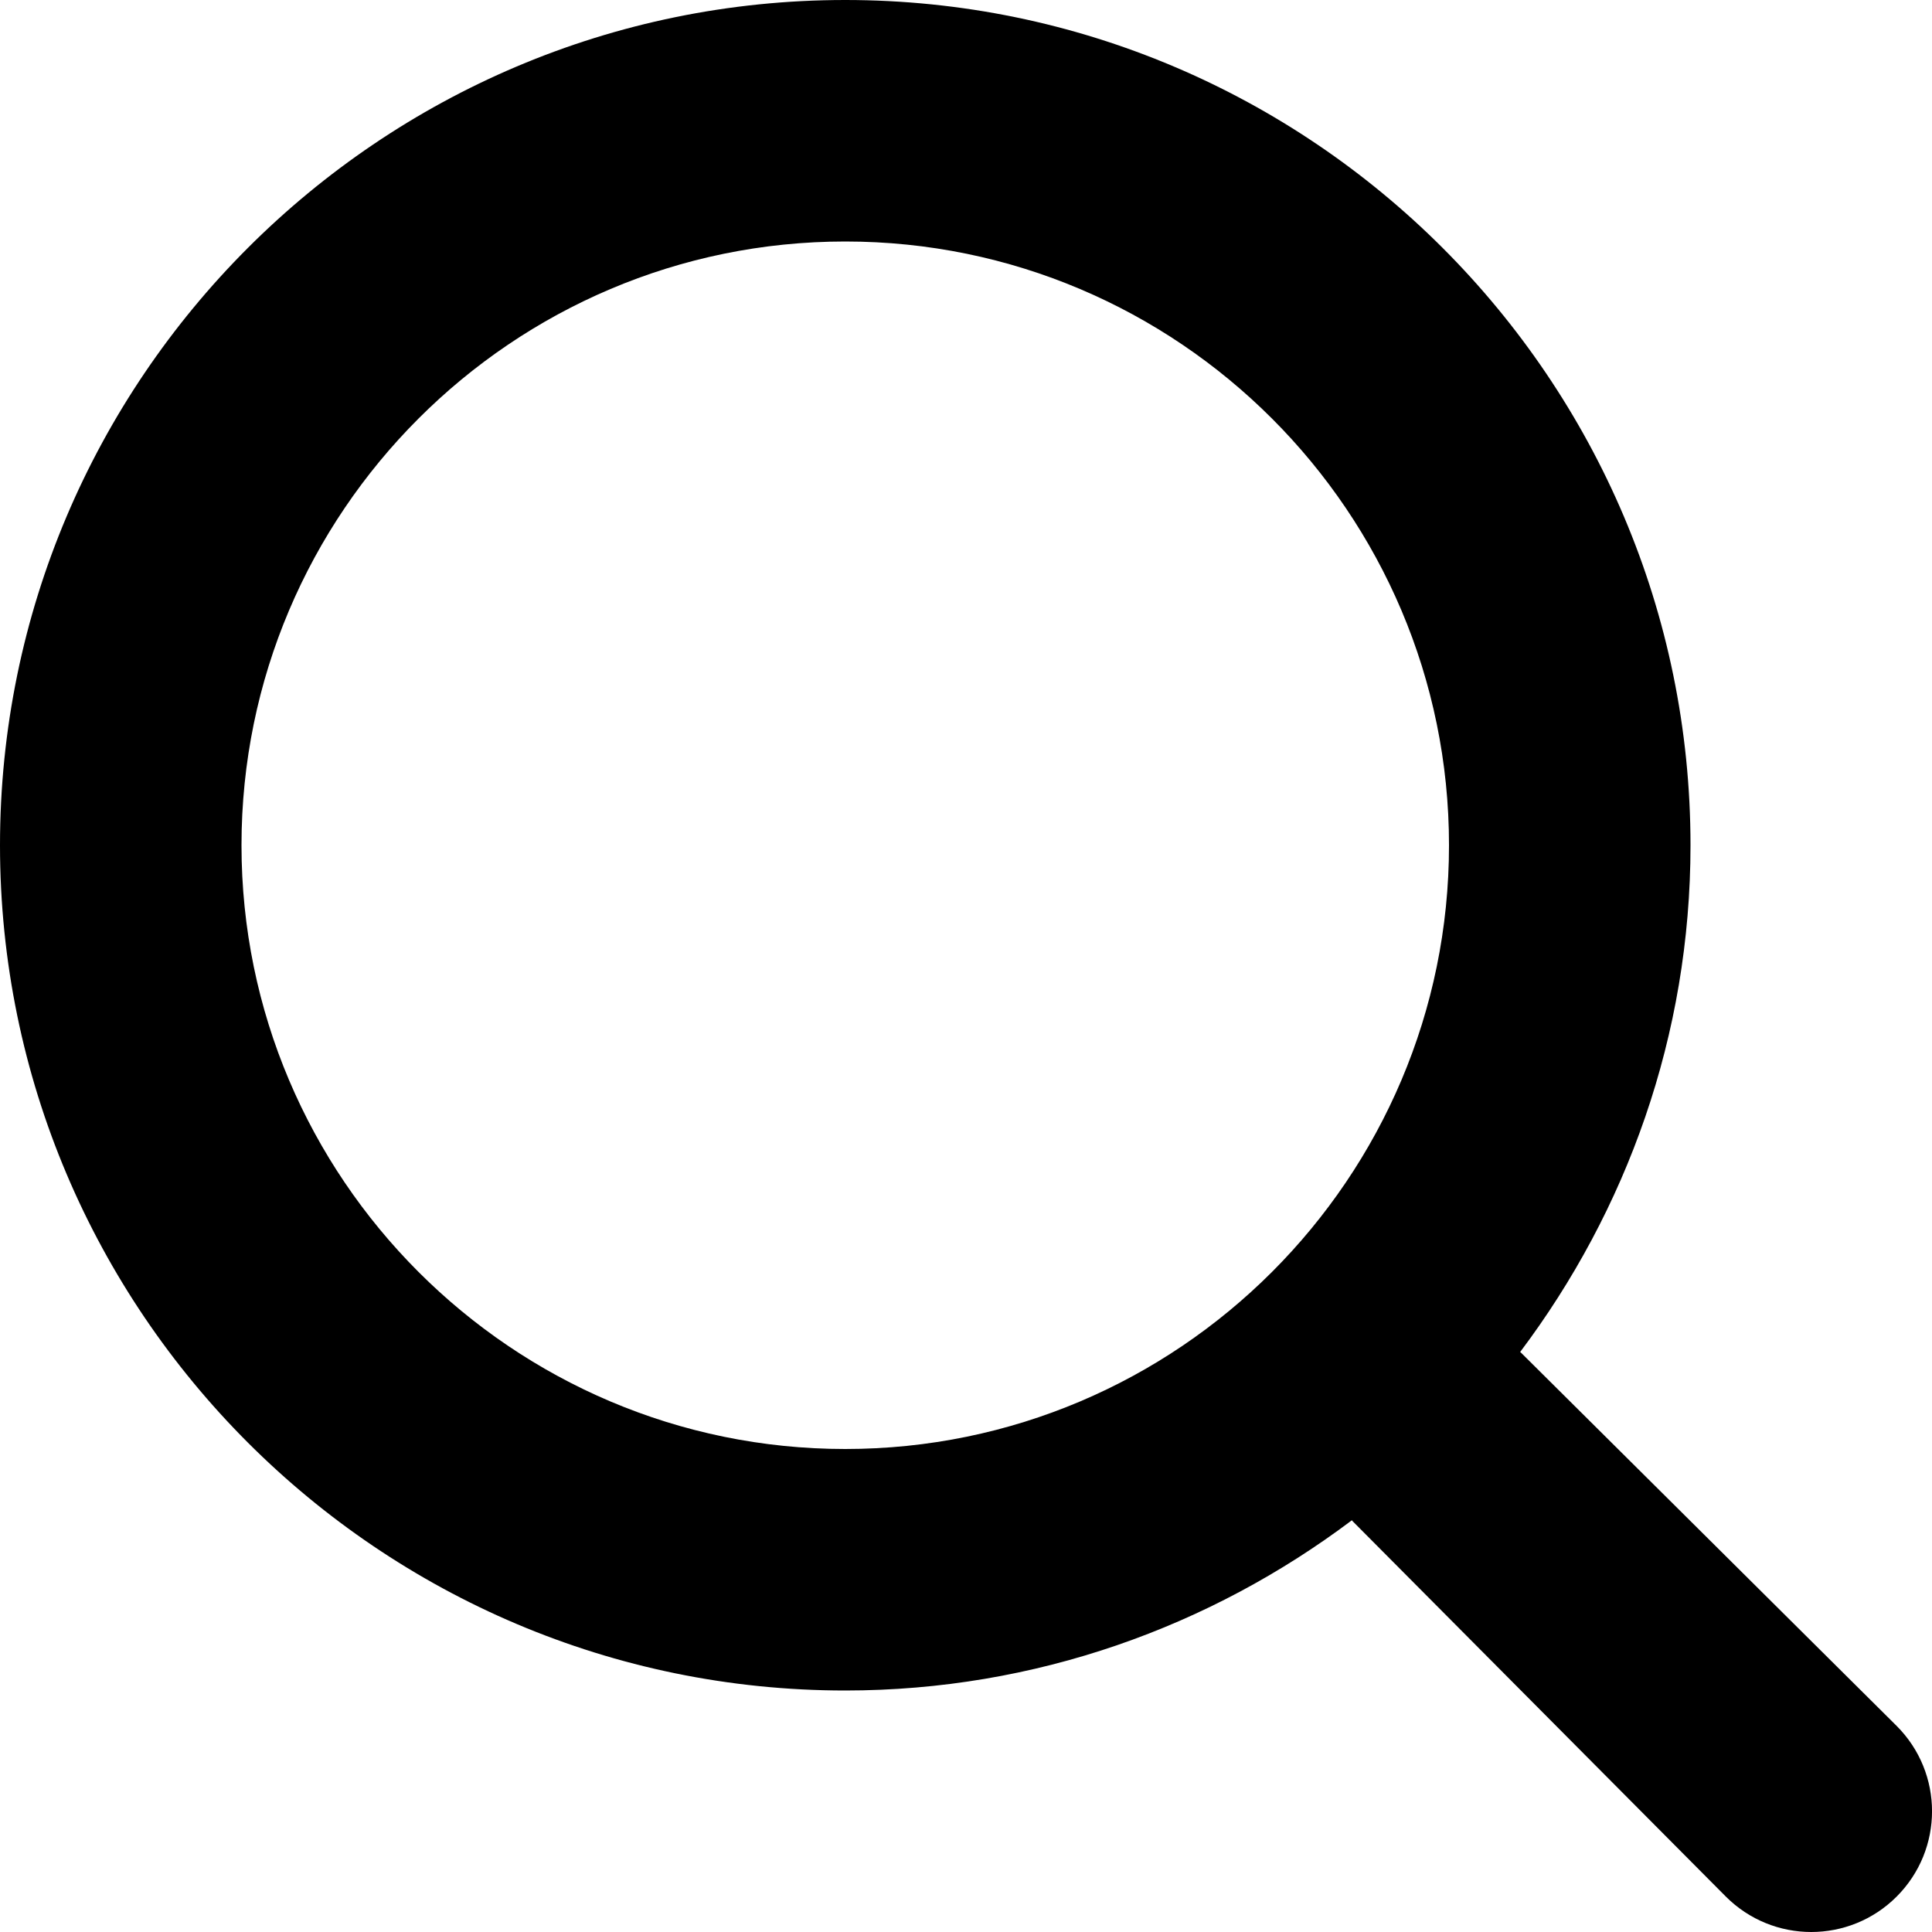
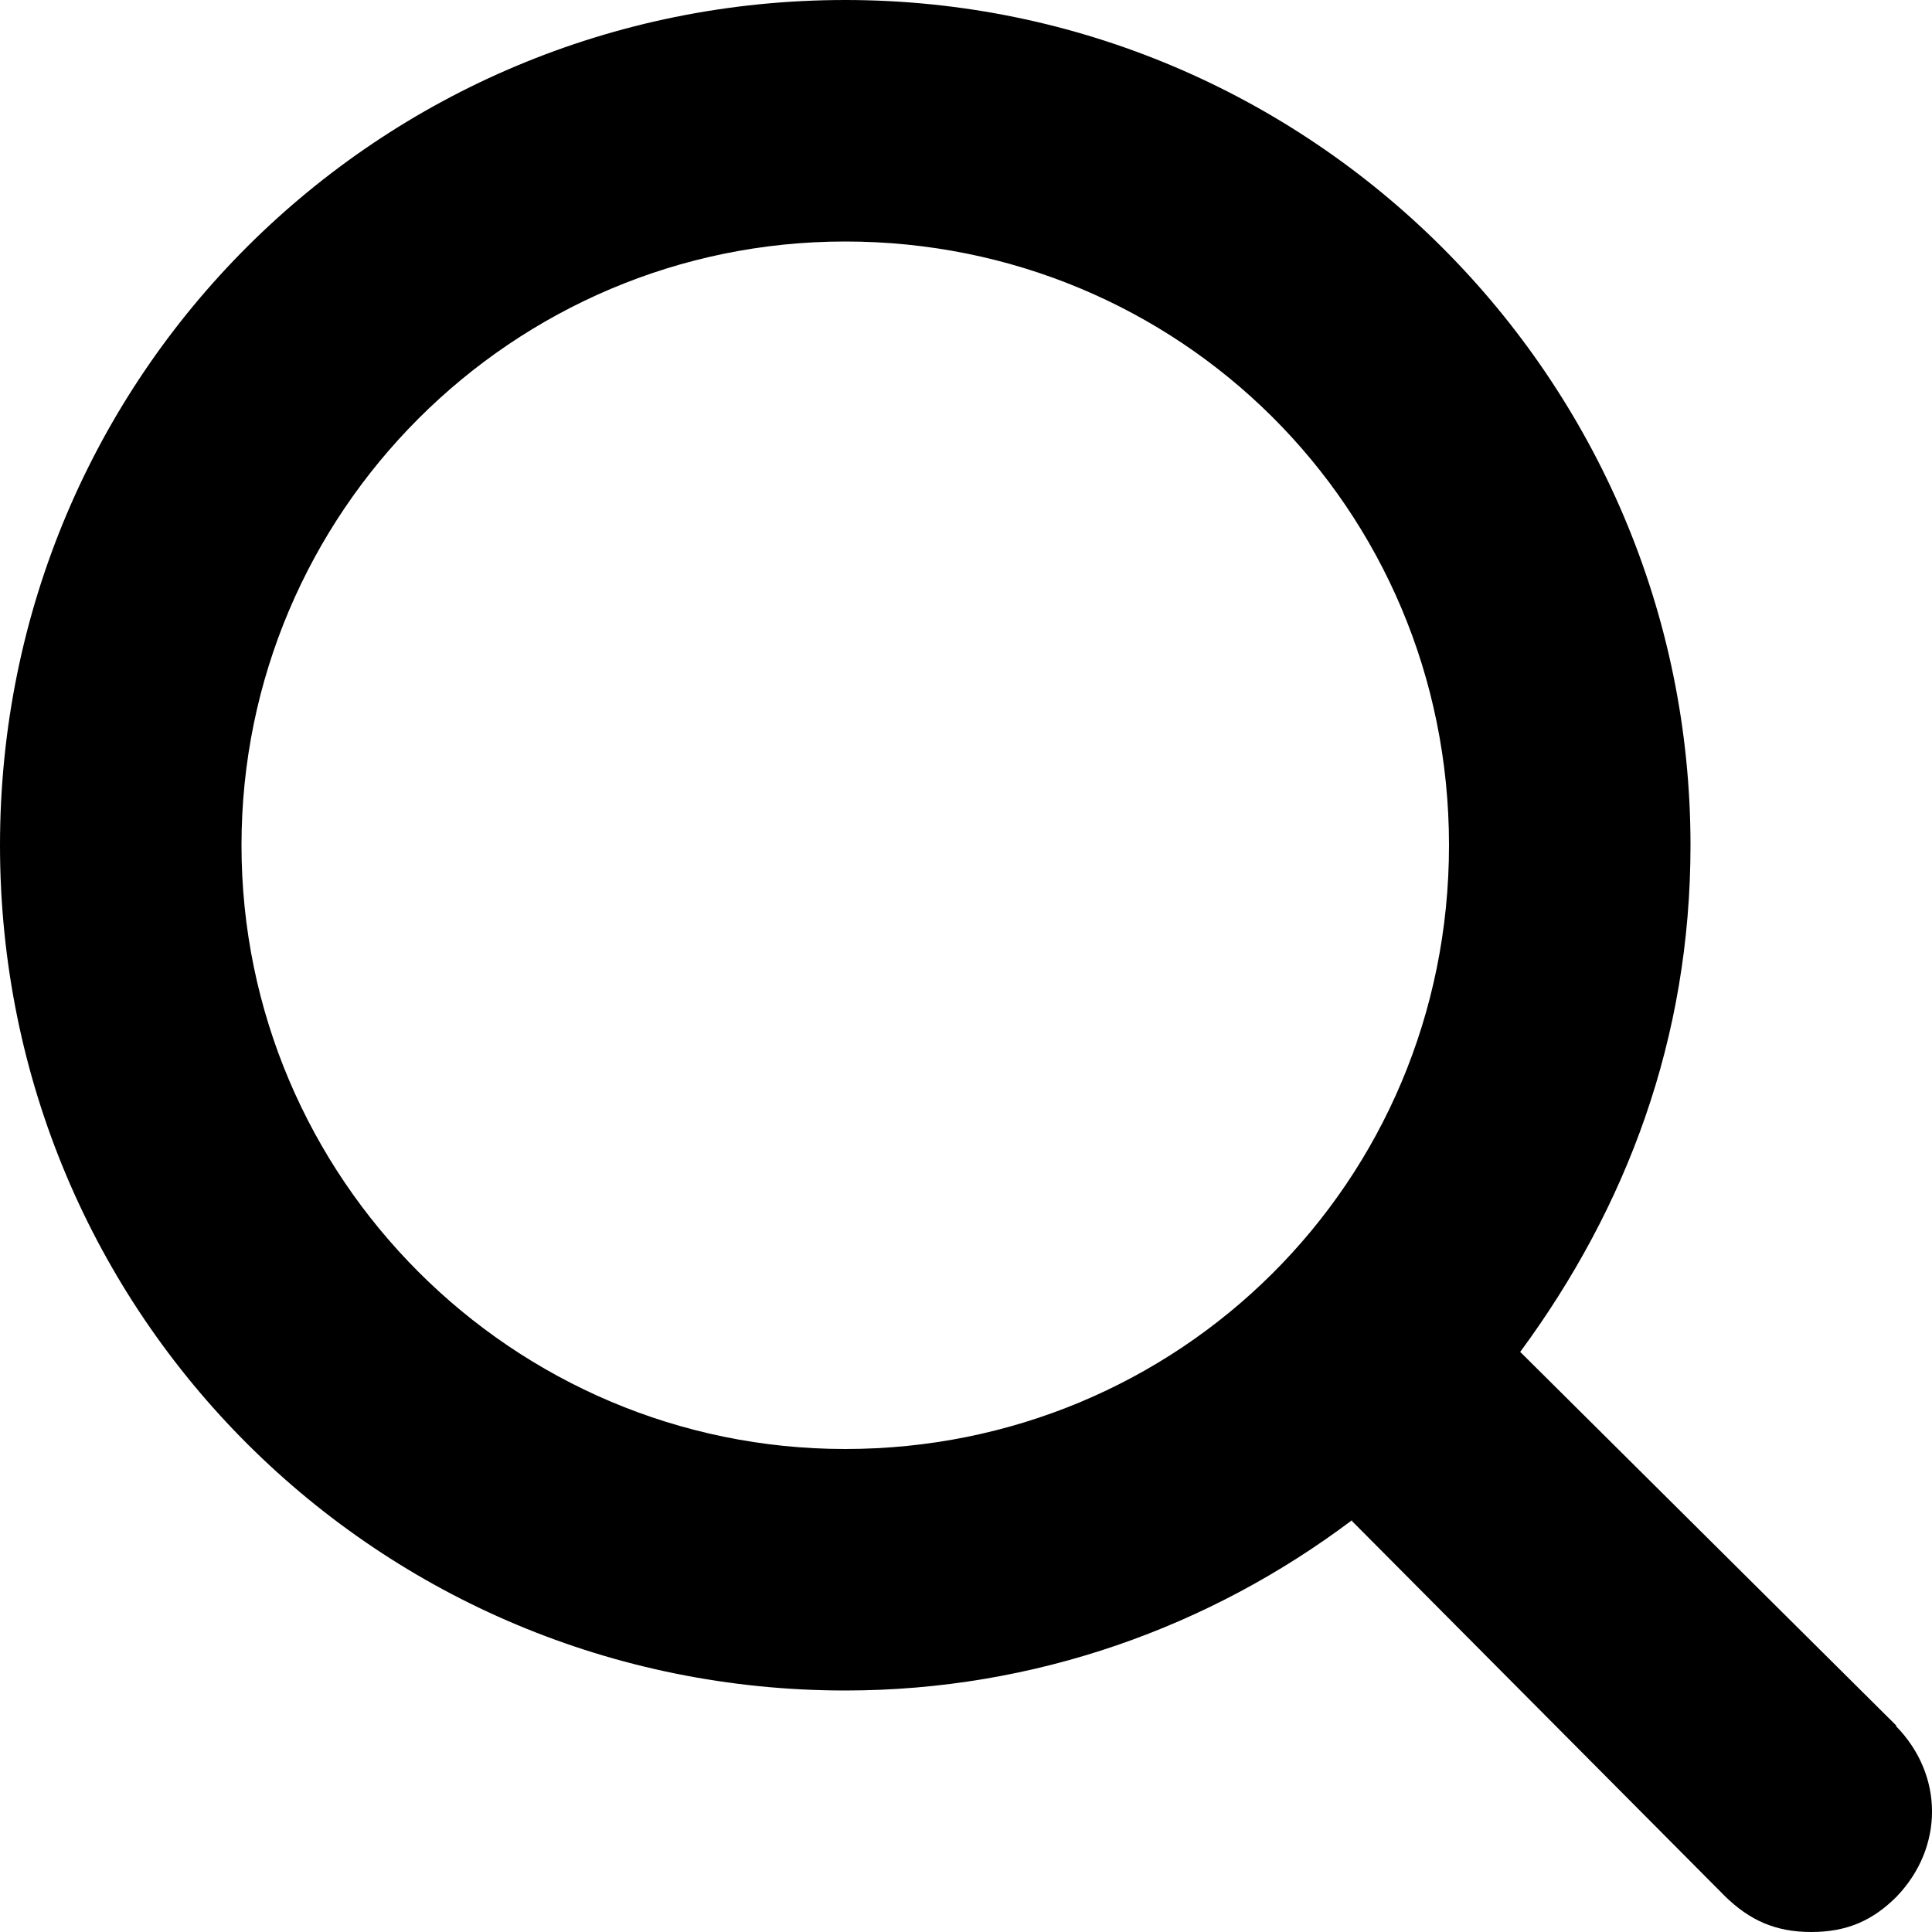
- <svg xmlns="http://www.w3.org/2000/svg" version="1.1" id="Layer_1" x="0px" y="0px" width="16px" height="16px" viewBox="0 0 16 16" style="enable-background:new 0 0 16 16;" xml:space="preserve">
-   <g id="Zoom_2_x2C__Magnifying_Glass_2">
-     <path style="fill-rule:evenodd;clip-rule:evenodd;" d="M15.707,14.293l-3.112-3.092c-0.002-0.002-0.004-0.002-0.006-0.004   C13.471,10.025,14,8.575,14,7c0-3.859-3.141-7-7-7S0,3.141,0,7s3.141,7,7,7c1.575,0,3.025-0.529,4.196-1.41   c0.002,0.002,0.002,0.004,0.004,0.006l3.093,3.111C14.488,15.902,14.744,16,15,16s0.512-0.098,0.707-0.293   C16.098,15.316,16.098,14.684,15.707,14.293z M7,12c-2.757,0-5-2.243-5-5s2.243-5,5-5s5,2.243,5,5S9.757,12,7,12z" />
+ <svg xmlns="http://www.w3.org/2000/svg" version="1.1" x="0px" y="0px" width="16px" height="16px" viewBox="0 0 16 16" xml:space="preserve" class="style0">
+   <style>.style0{enable-background:	new 0 0 16 16;}.style1{fill-rule:	evenodd;clip-rule:	evenodd;}</style>
+   <g>
+     <path d="M15.707 14.293l-3.112-3.092c-0.002-0.002-0.004-0.002-0.006-0.004 C13.471 10 14 8.6 14 7c0-3.859-3.141-7-7-7S0 3.1 0 7s3.141 7 7 7c1.575 0 3.025-0.529 4.196-1.41 c0.002 0 0 0 0 0.006l3.093 3.111C14.488 15.9 14.7 16 15 16s0.512-0.098 0.707-0.293 C16.098 15.3 16.1 14.7 15.7 14.293z M7 12c-2.757 0-5-2.243-5-5s2.243-5 5-5s5 2.2 5 5S9.757 12 7 12z" class="style1" />
  </g>
-   <g>
- </g>
-   <g>
- </g>
-   <g>
- </g>
-   <g>
- </g>
-   <g>
- </g>
-   <g>
- </g>
-   <g>
- </g>
-   <g>
- </g>
-   <g>
- </g>
-   <g>
- </g>
-   <g>
- </g>
-   <g>
- </g>
-   <g>
- </g>
-   <g>
- </g>
-   <g>
- </g>
+   <g />
+   <g />
+   <g />
+   <g />
+   <g />
+   <g />
+   <g />
+   <g />
+   <g />
+   <g />
+   <g />
+   <g />
+   <g />
+   <g />
+   <g />
</svg>
